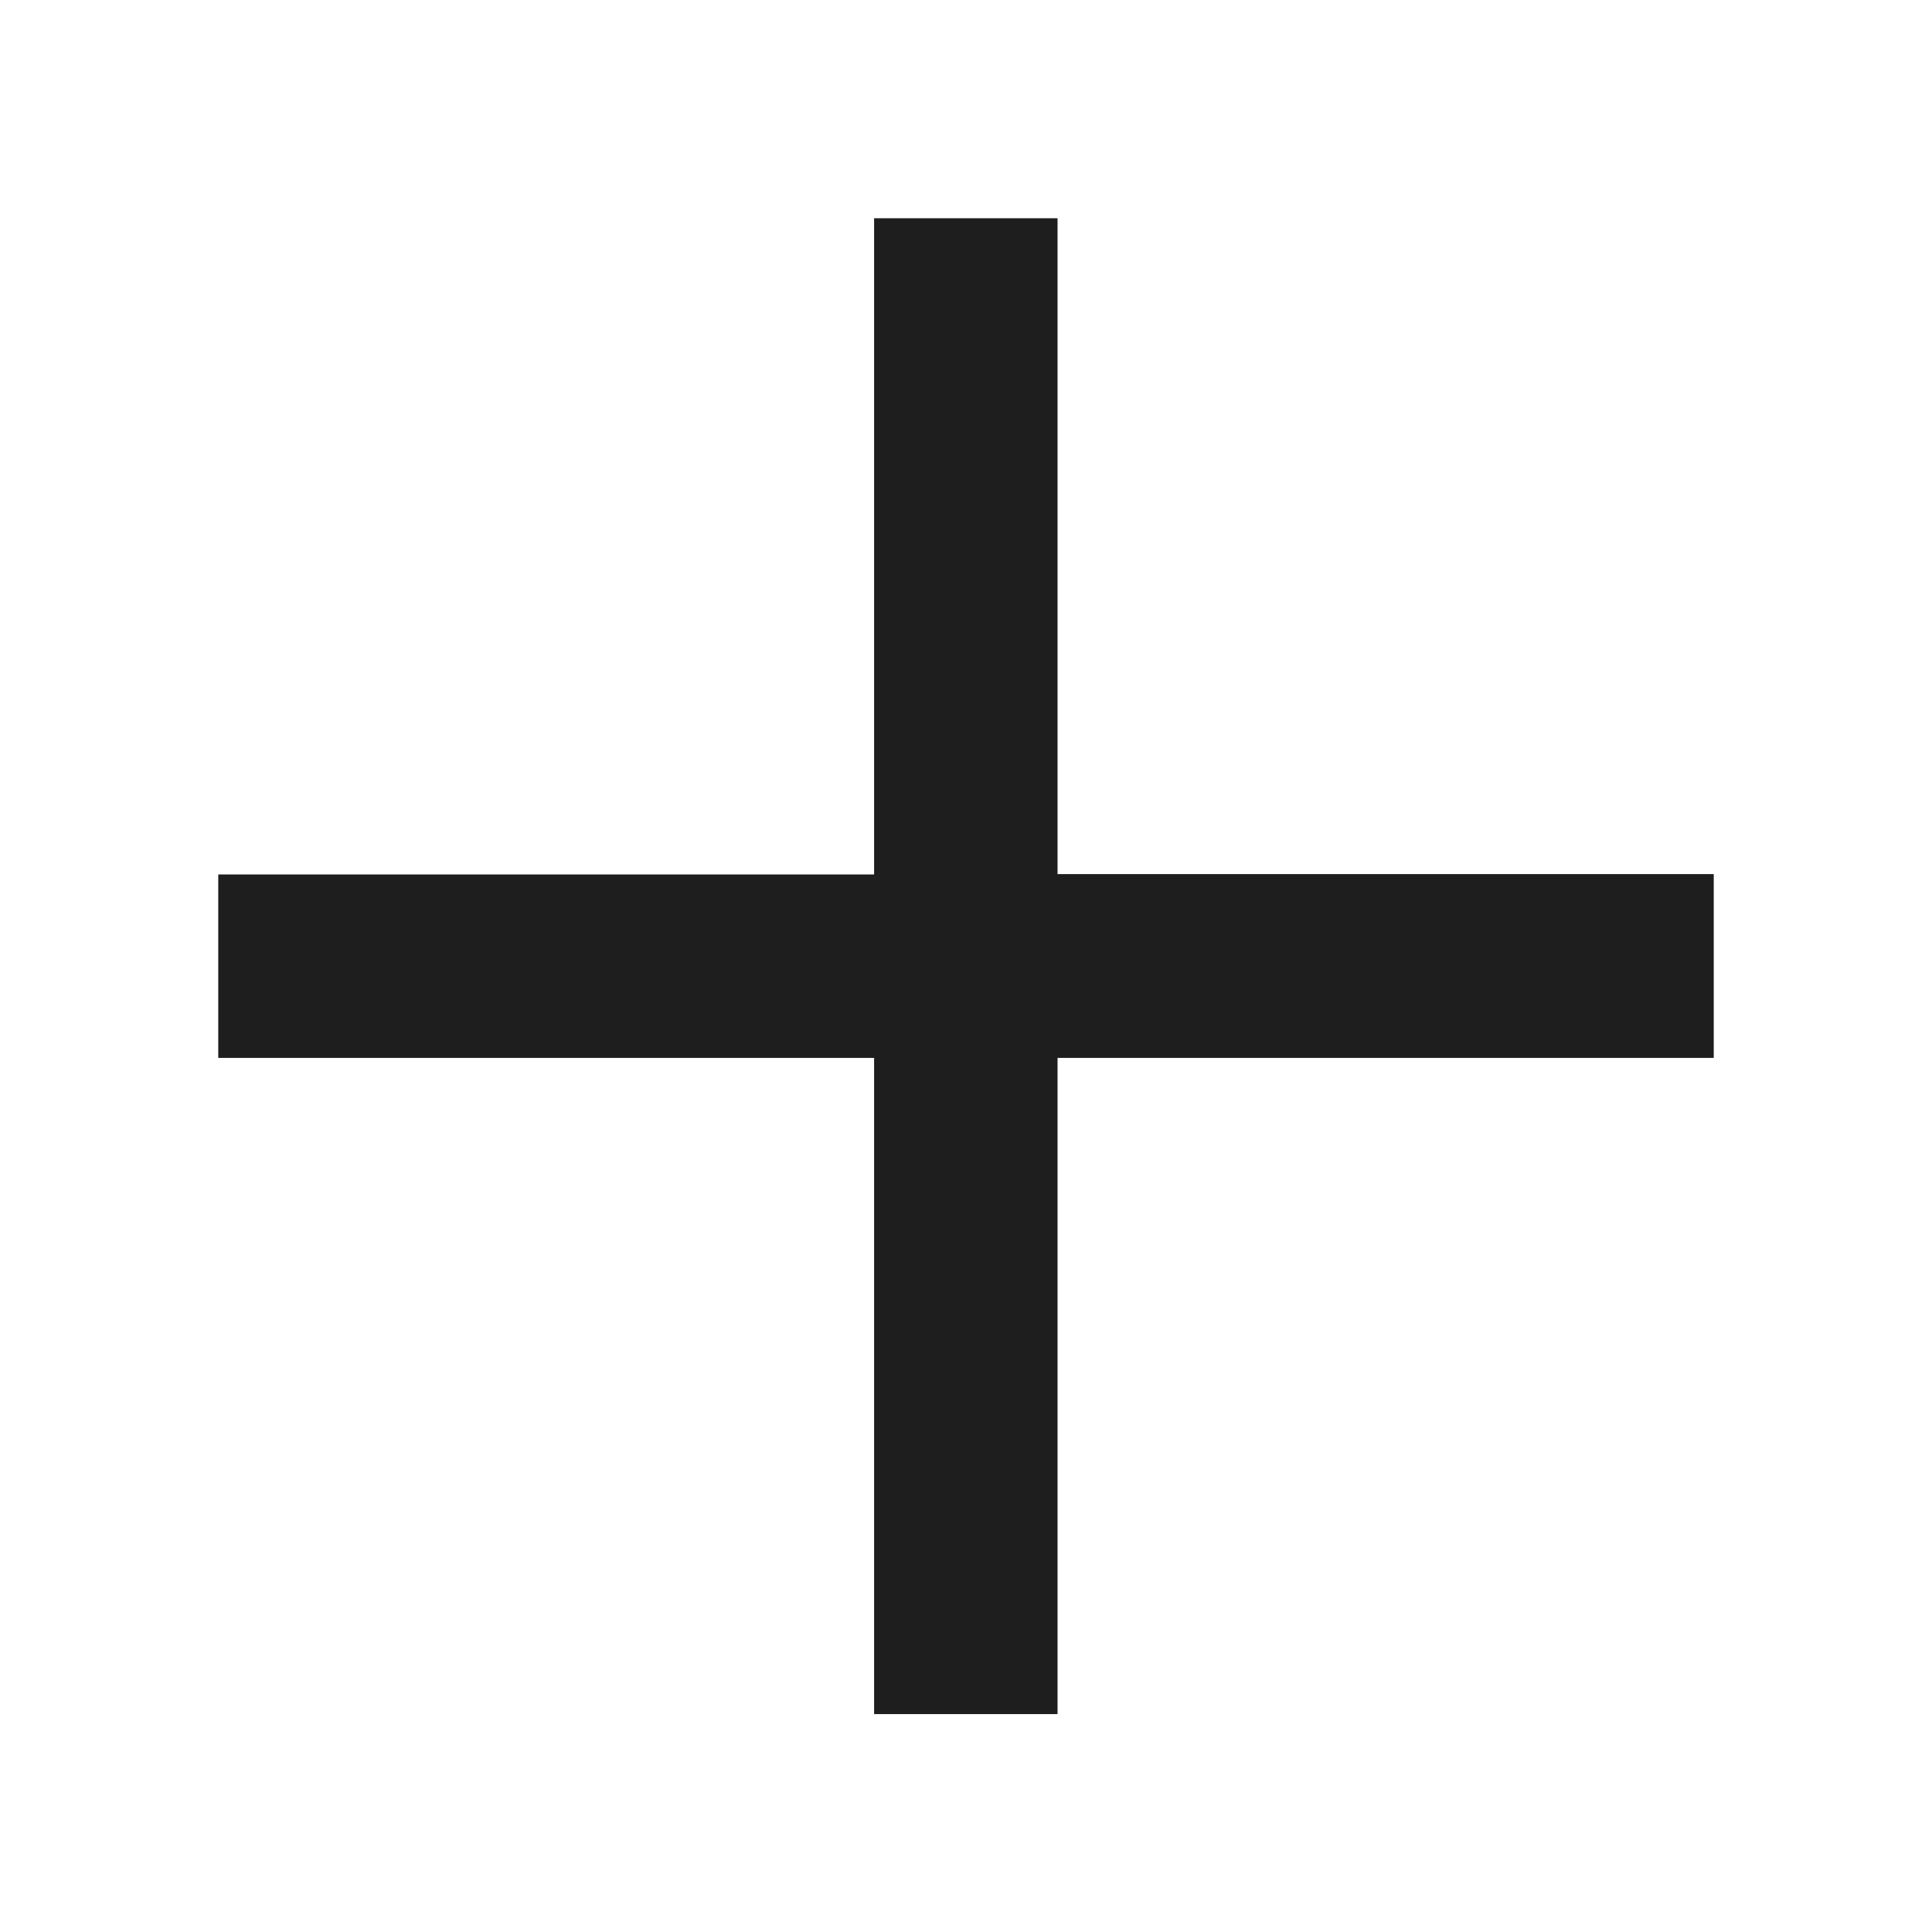
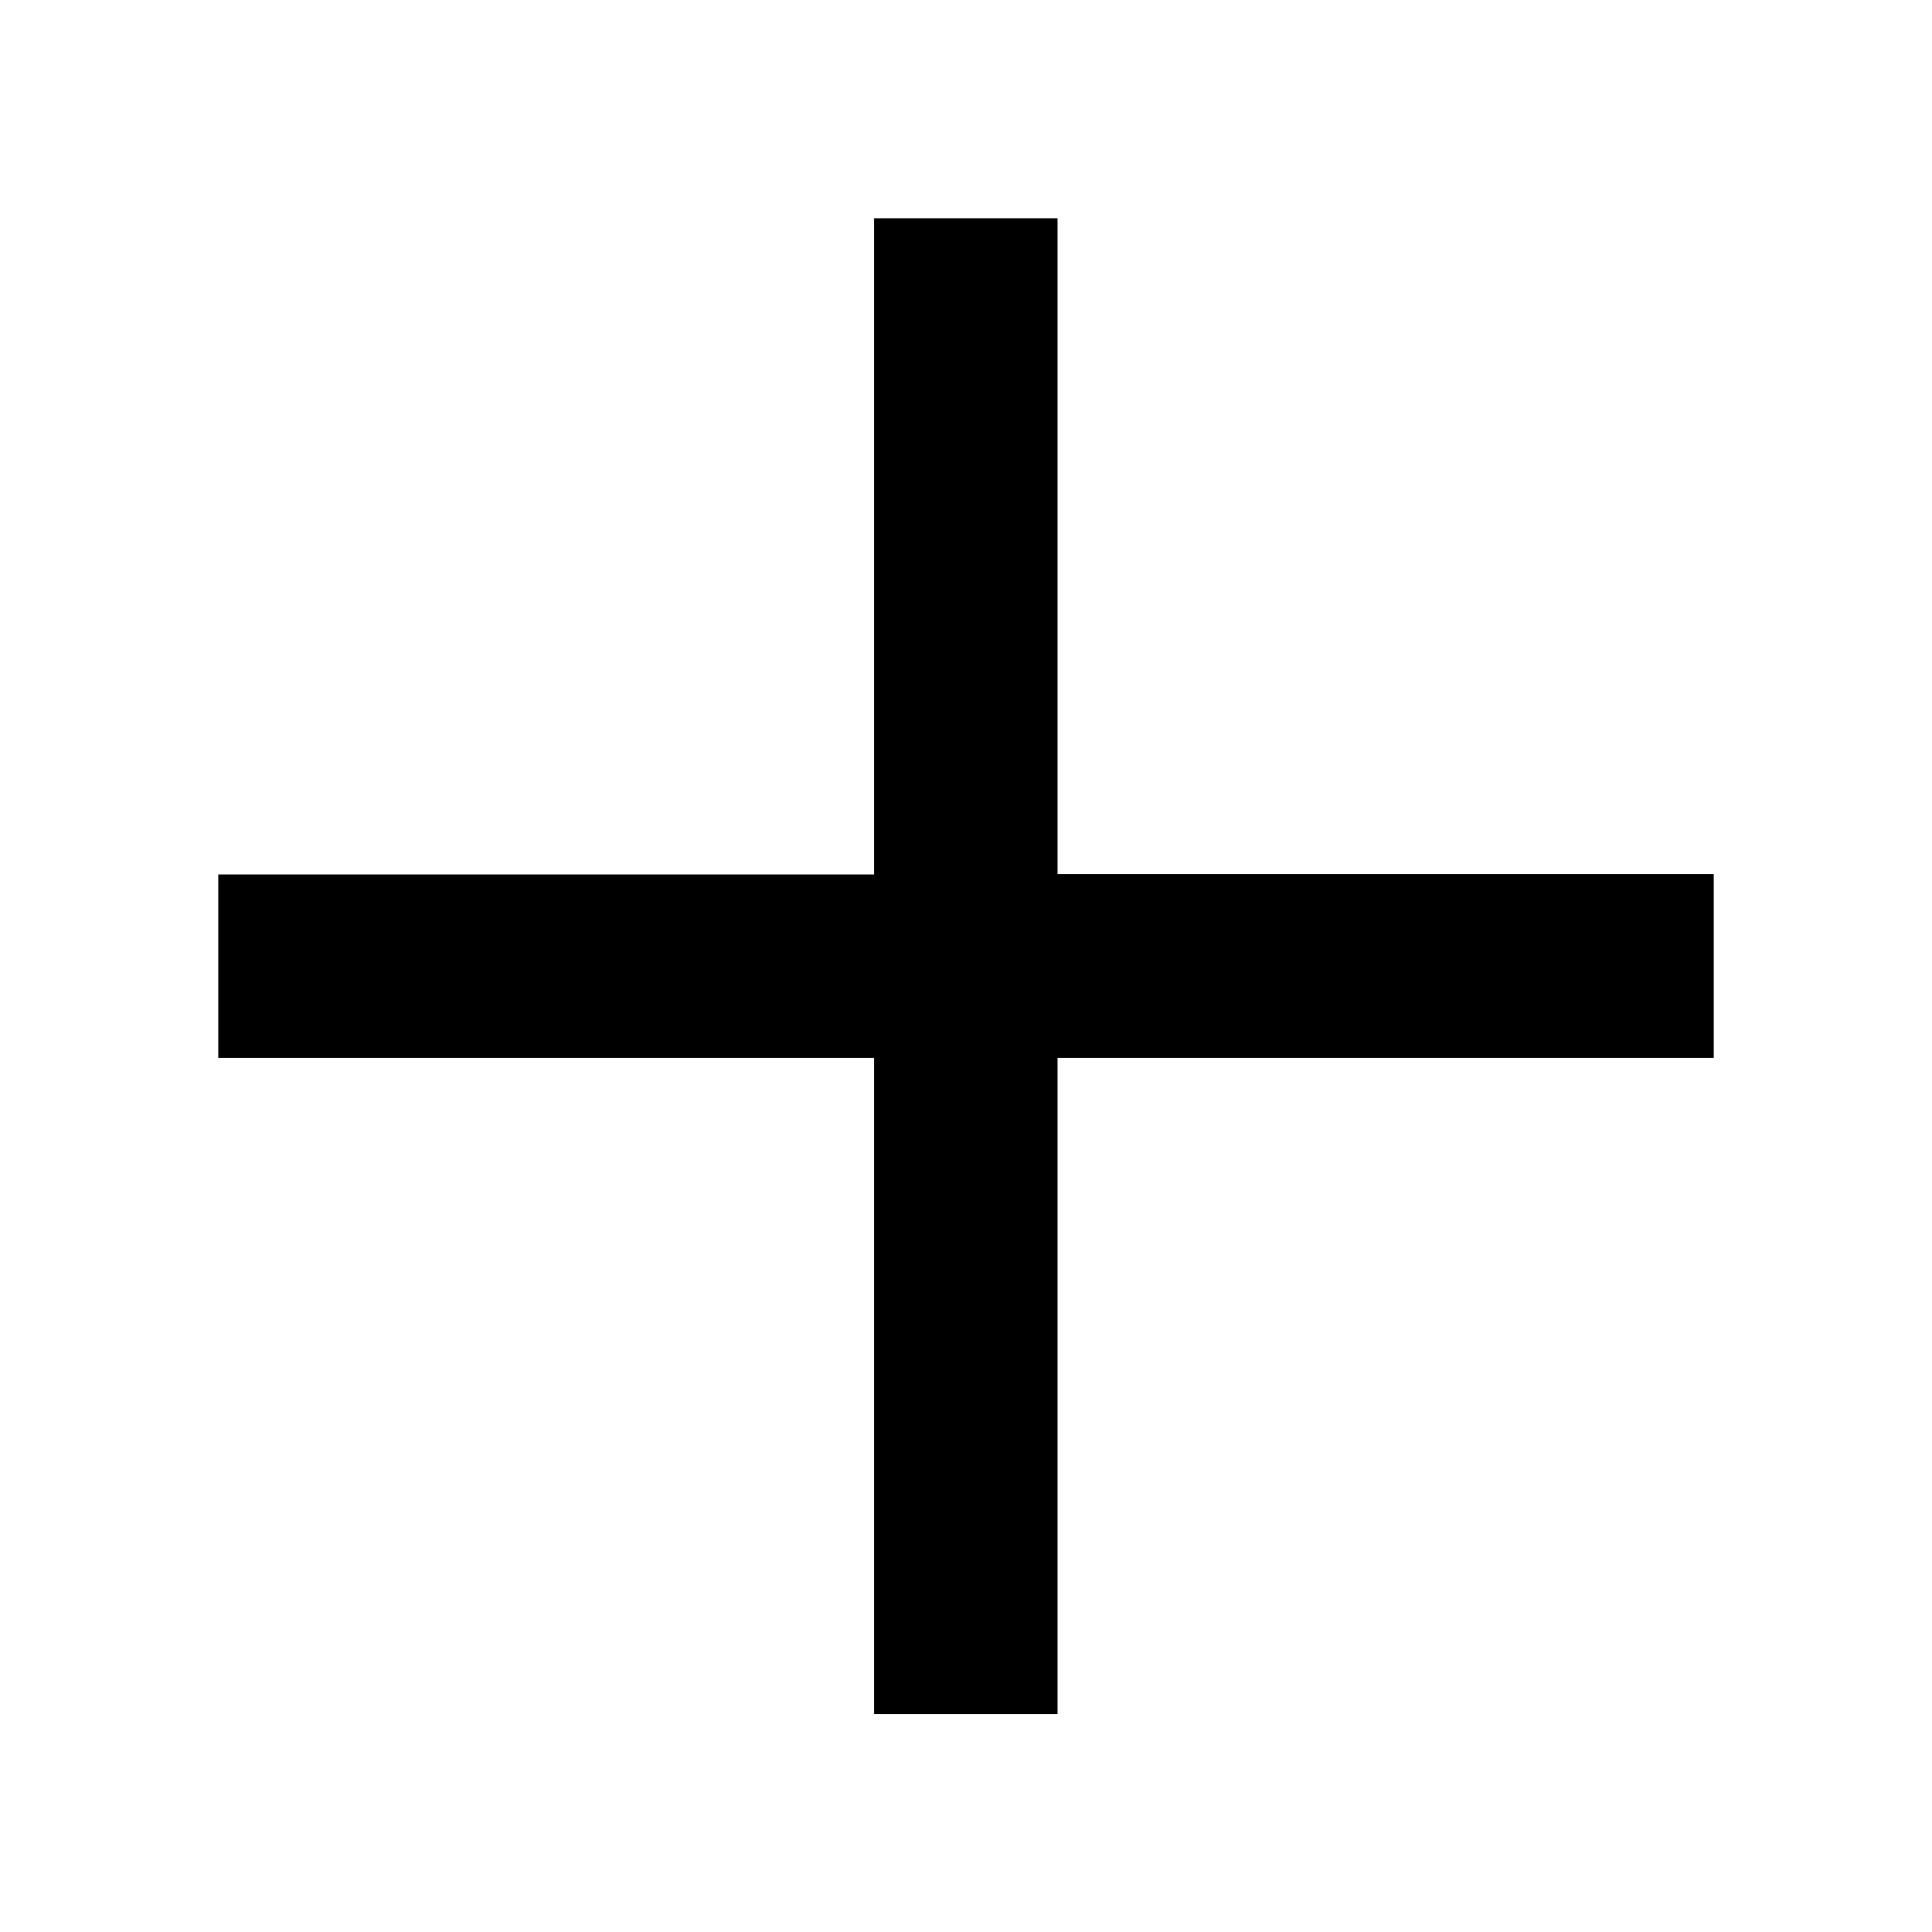
<svg xmlns="http://www.w3.org/2000/svg" version="1.1" id="Logo" x="0px" y="0px" viewBox="0 0 532.9 532.9" style="enable-background:new 0 0 532.9 532.9;" xml:space="preserve">
-   <style type="text/css">
- 	.st0{fill:#1E1E1E;}
- </style>
-   <path class="st0" d="M472.7,291.8h-181v181h-50.6v-181H60.2v-50.6h180.9v-181h50.6v180.9h181L472.7,291.8L472.7,291.8z" />
+   <path fill="currentColor" d="M472.7,291.8h-181v181h-50.6v-181H60.2v-50.6h180.9v-181h50.6v180.9h181L472.7,291.8L472.7,291.8z" />
</svg>
